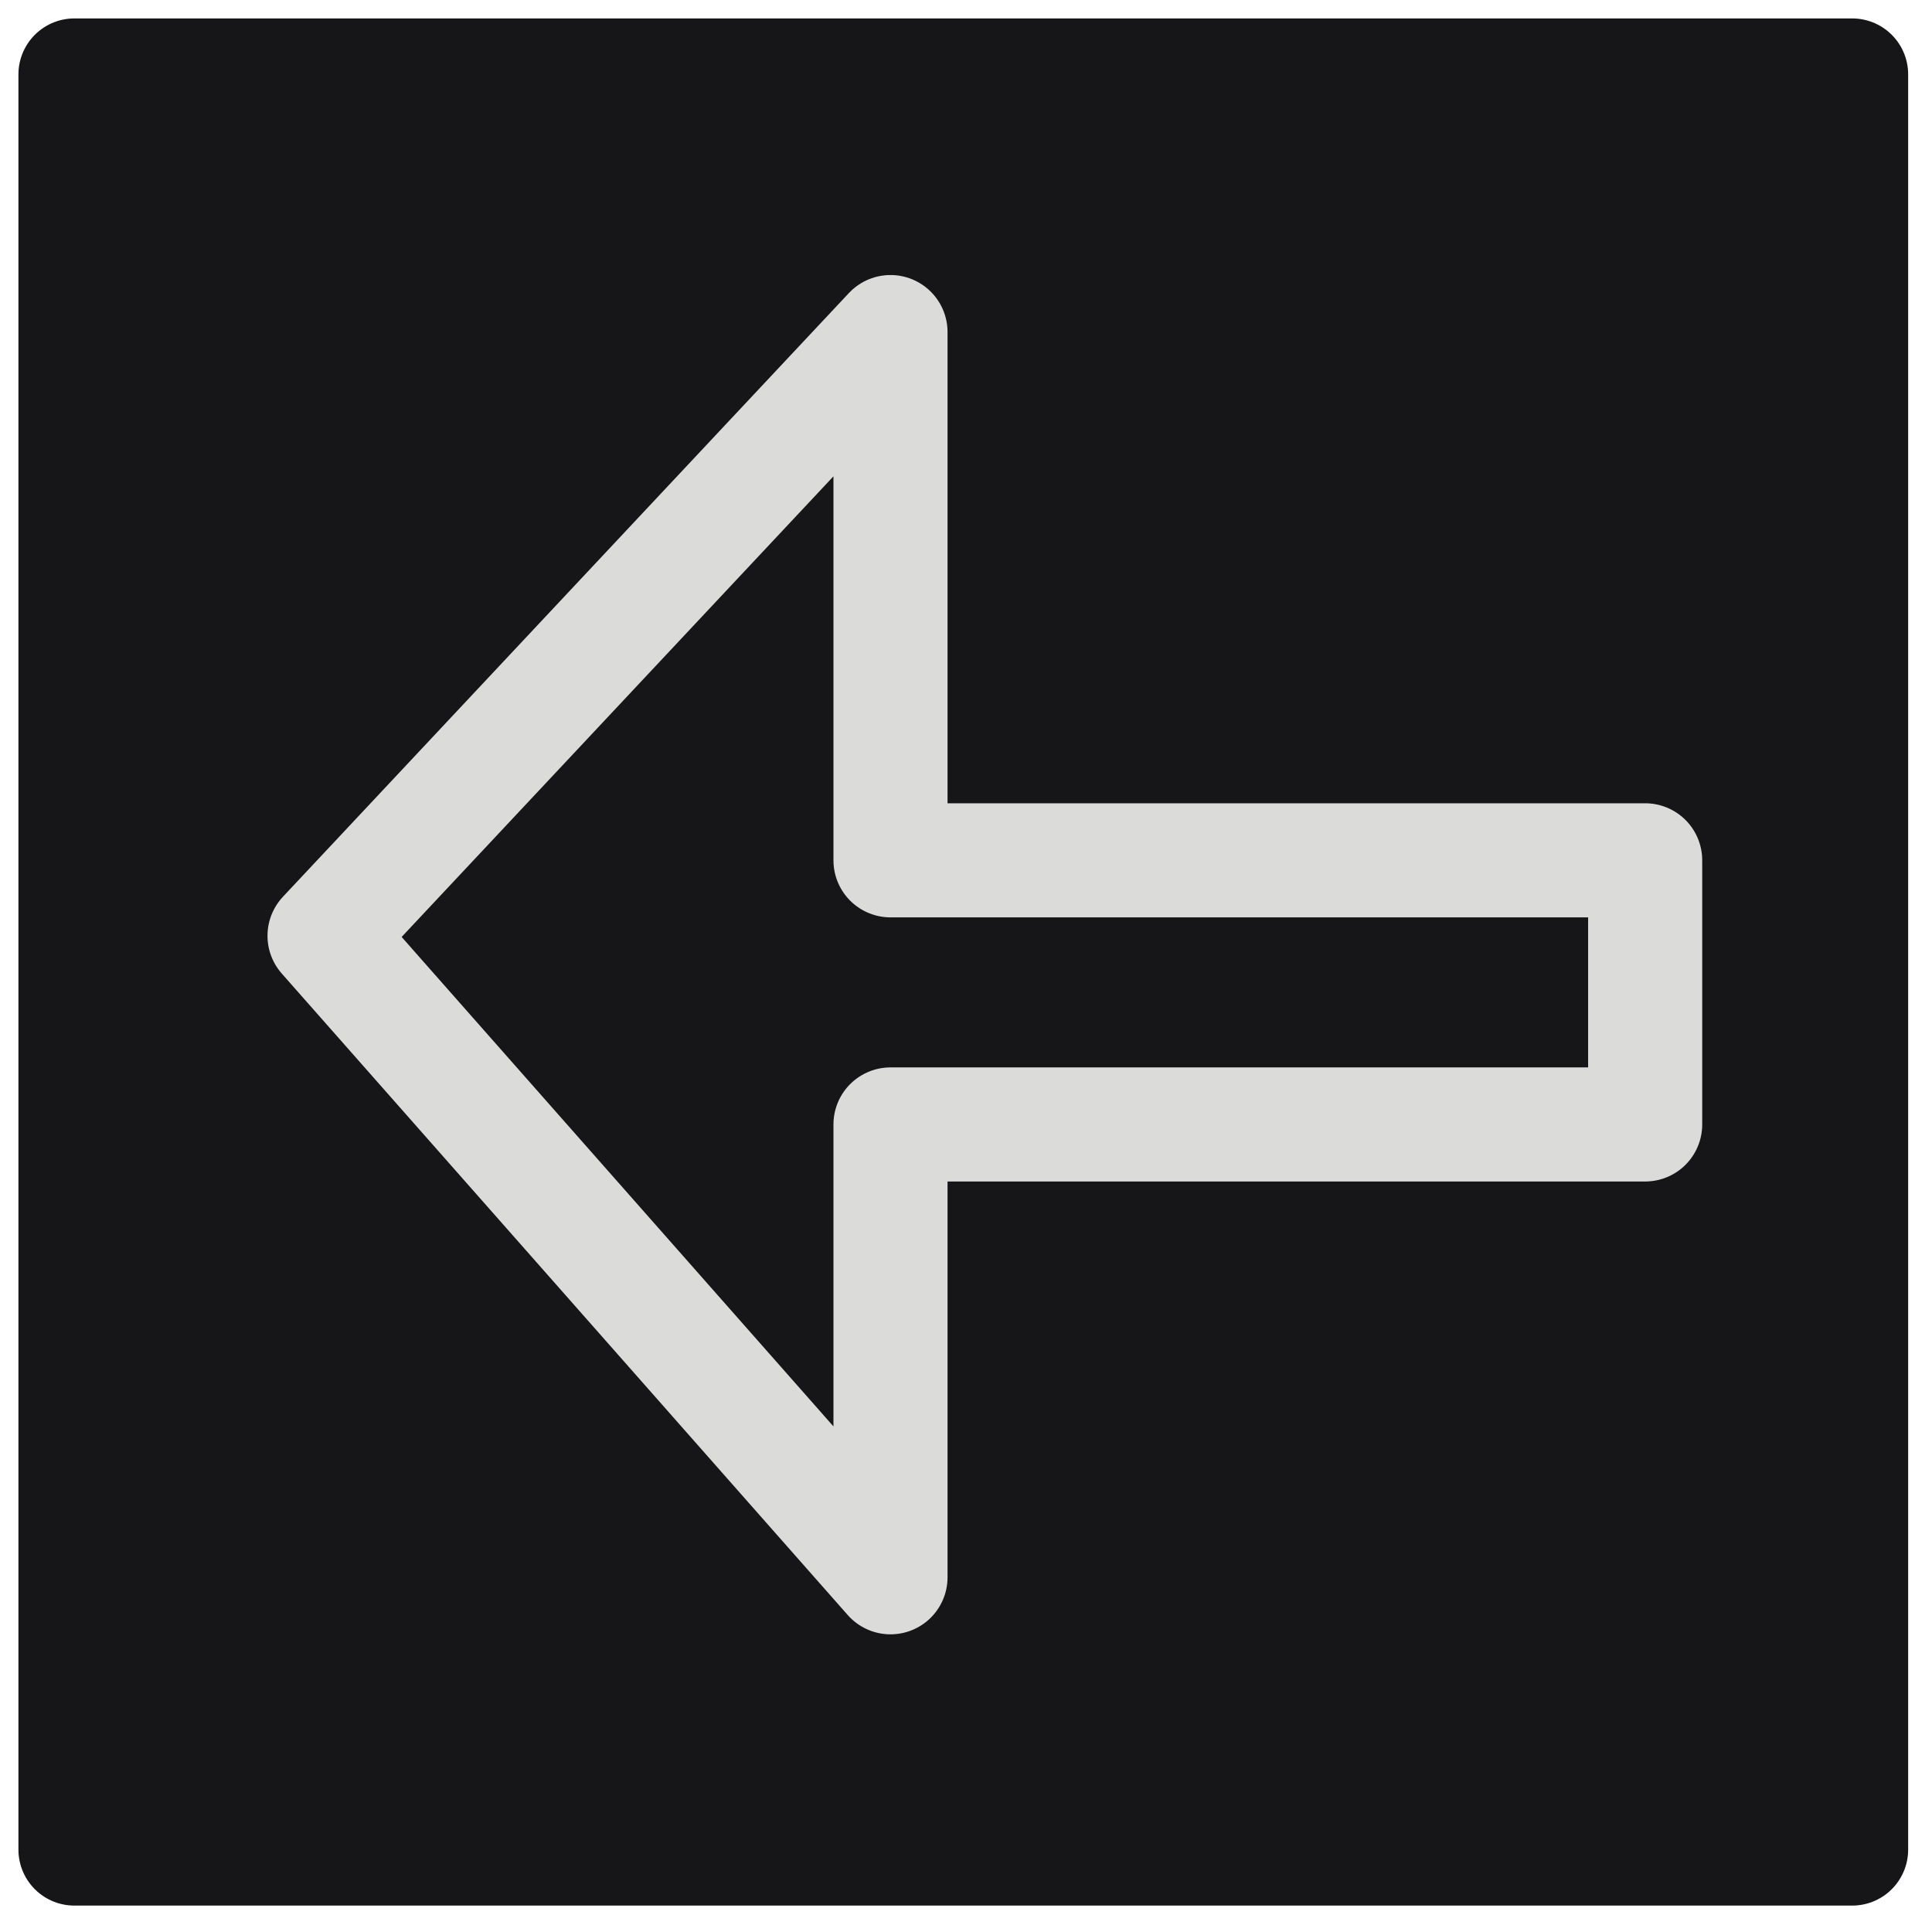
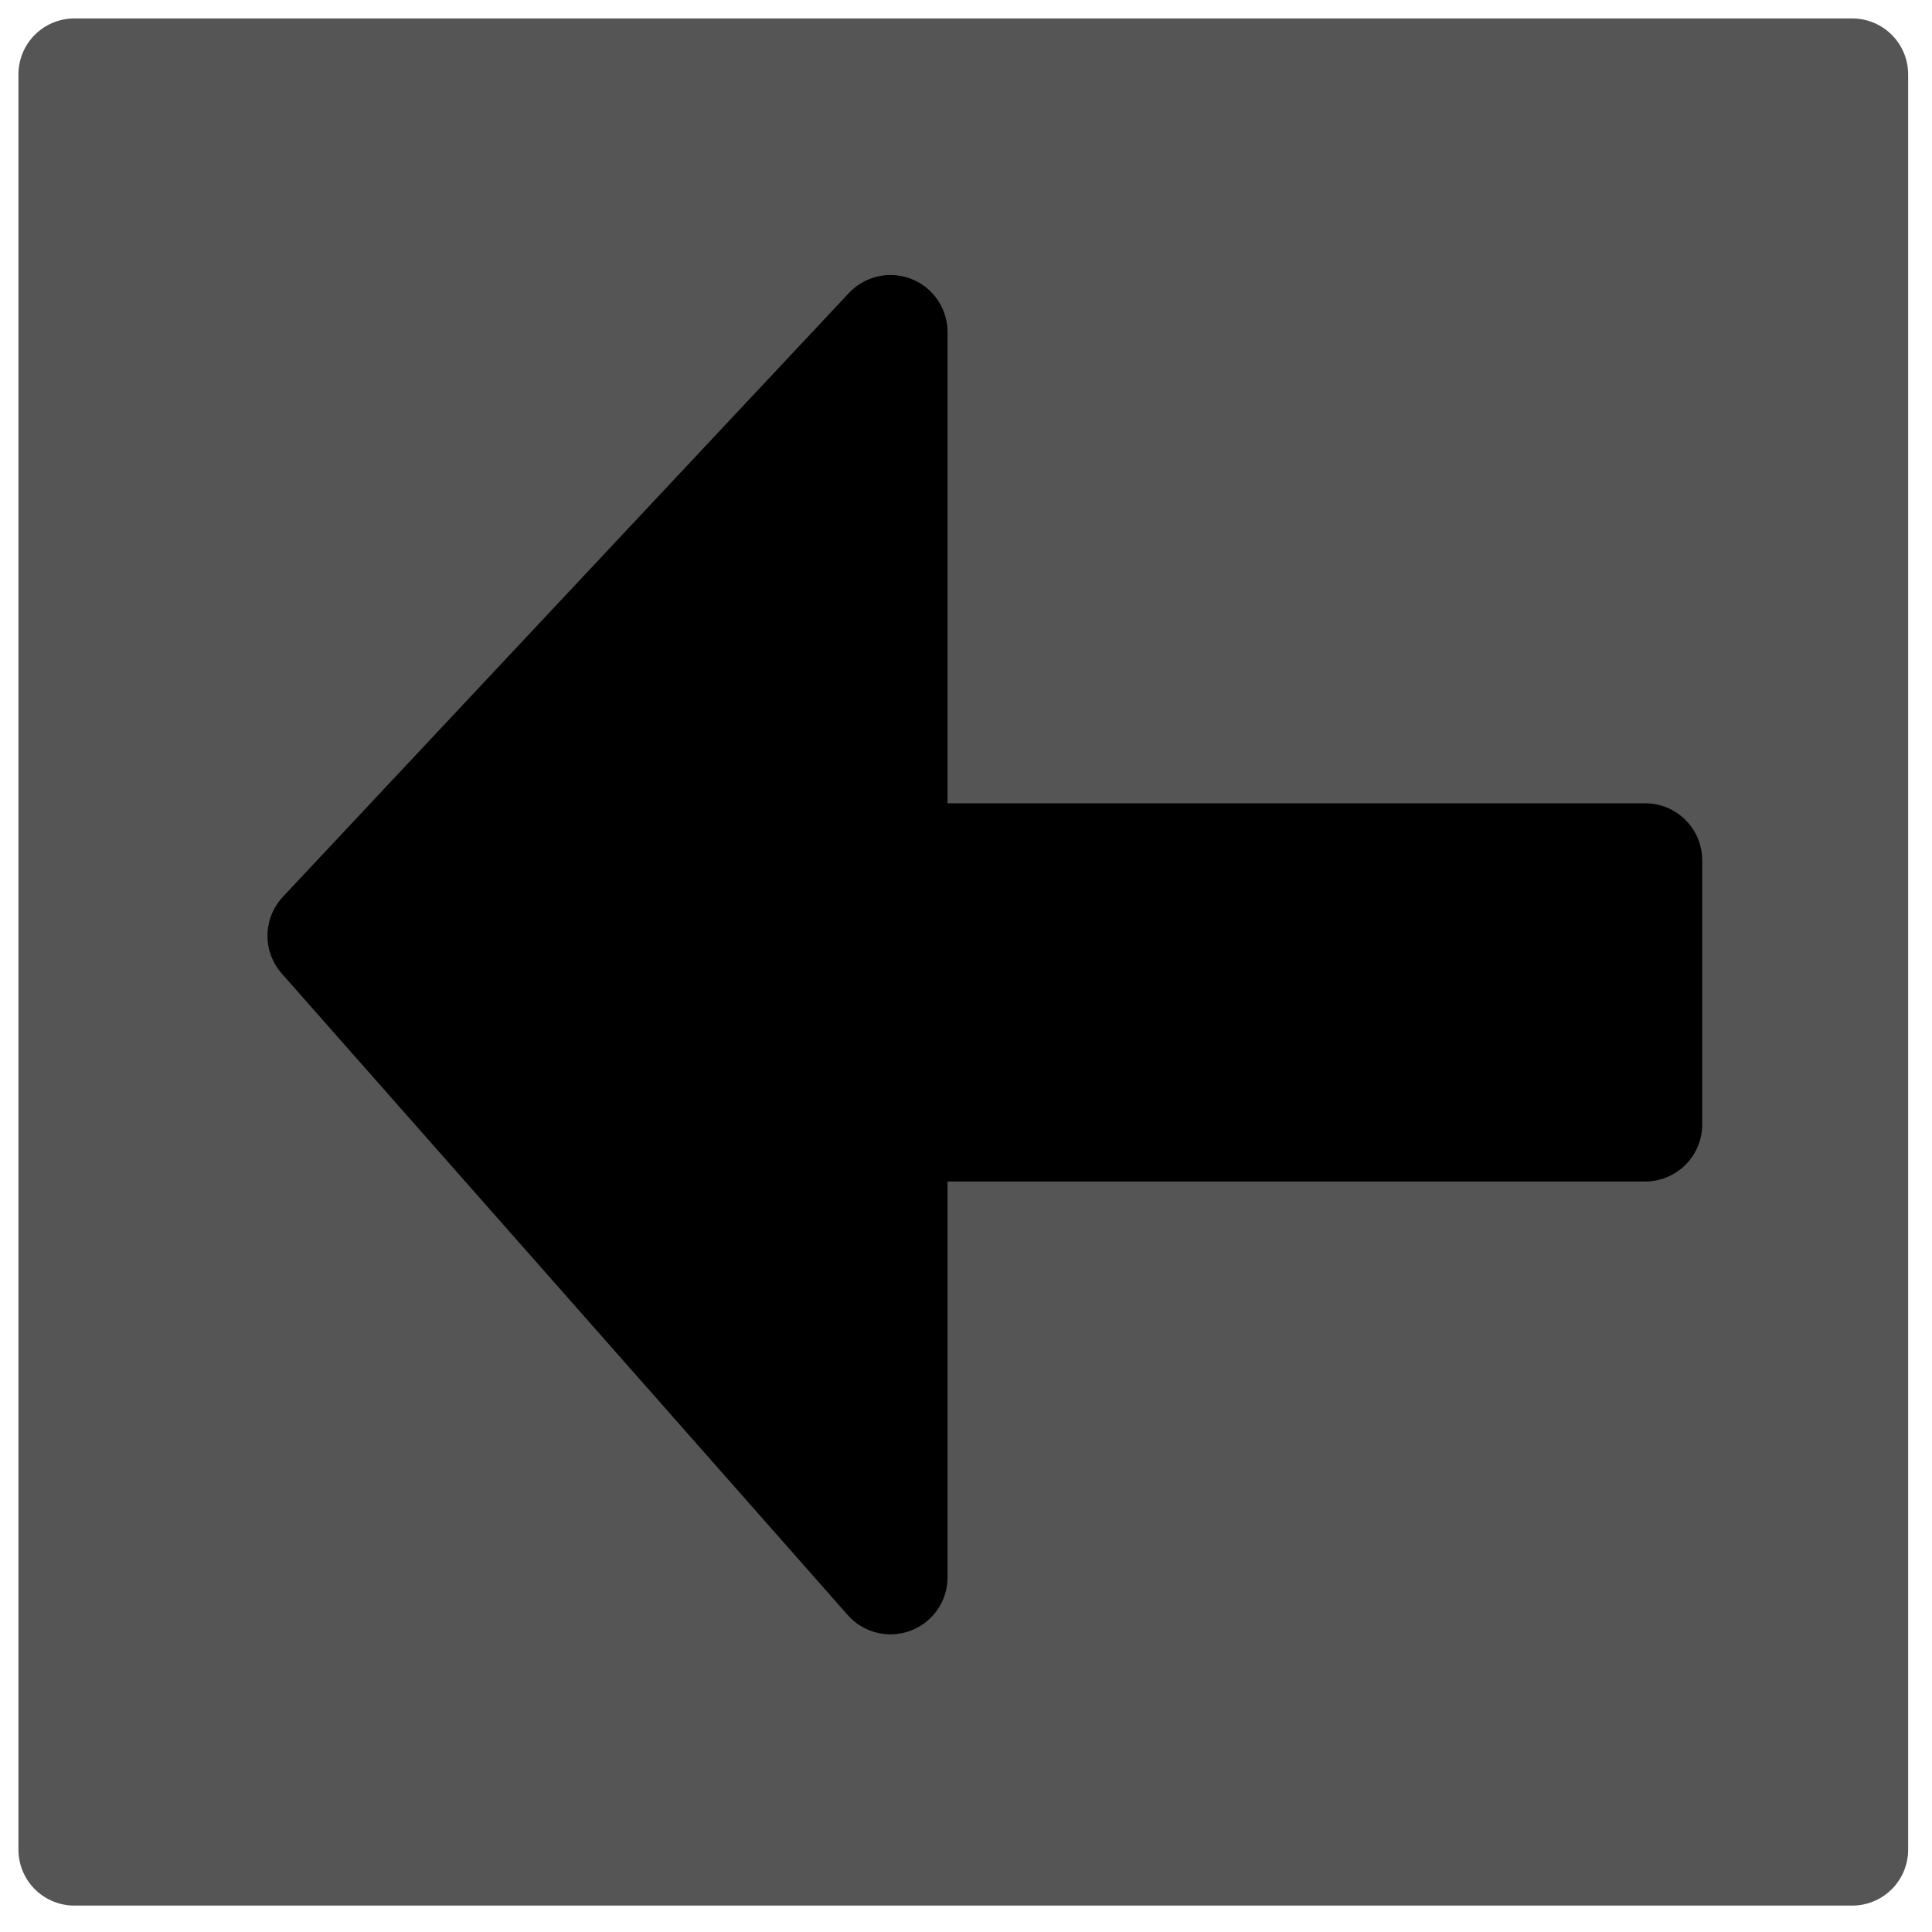
<svg xmlns="http://www.w3.org/2000/svg" width="128" height="128" viewBox="0 0 33.867 33.867" version="1.1" id="svg1">
  <defs id="defs1" />
  <g id="layer1">
-     <rect style="opacity:1;fill:#161618;stroke:#161618;stroke-width:1.962;stroke-linecap:round;stroke-linejoin:round;fill-opacity:1;stroke-opacity:1" id="rect1" width="31.164" height="31.119" x="1.304" y="1.304" />
-     <path style="opacity:1;fill:#161618;fill-opacity:1;stroke:#dbdbda;stroke-width:2;stroke-linecap:round;stroke-linejoin:round;stroke-opacity:1" d="M 5.689,16.404 15.61,5.821 v 9.26 h 13.229 v 4.63 H 15.61 v 7.938 z" id="path1" />
+     <rect style="opacity:1;fill:#555555;stroke:#555555;stroke-width:1.962;stroke-linecap:round;stroke-linejoin:round;fill-opacity:1;stroke-opacity:1" id="rect1" width="31.164" height="31.119" x="1.304" y="1.304" />
+     <path style="opacity:1;fill:#000000;fill-opacity:1;stroke:#000000;stroke-width:2;stroke-linecap:round;stroke-linejoin:round;stroke-opacity:1;stroke-dasharray:none" d="M 5.689,16.404 15.61,5.821 v 9.26 h 13.229 v 4.63 H 15.61 v 7.938 z" id="path1" />
  </g>
</svg>
